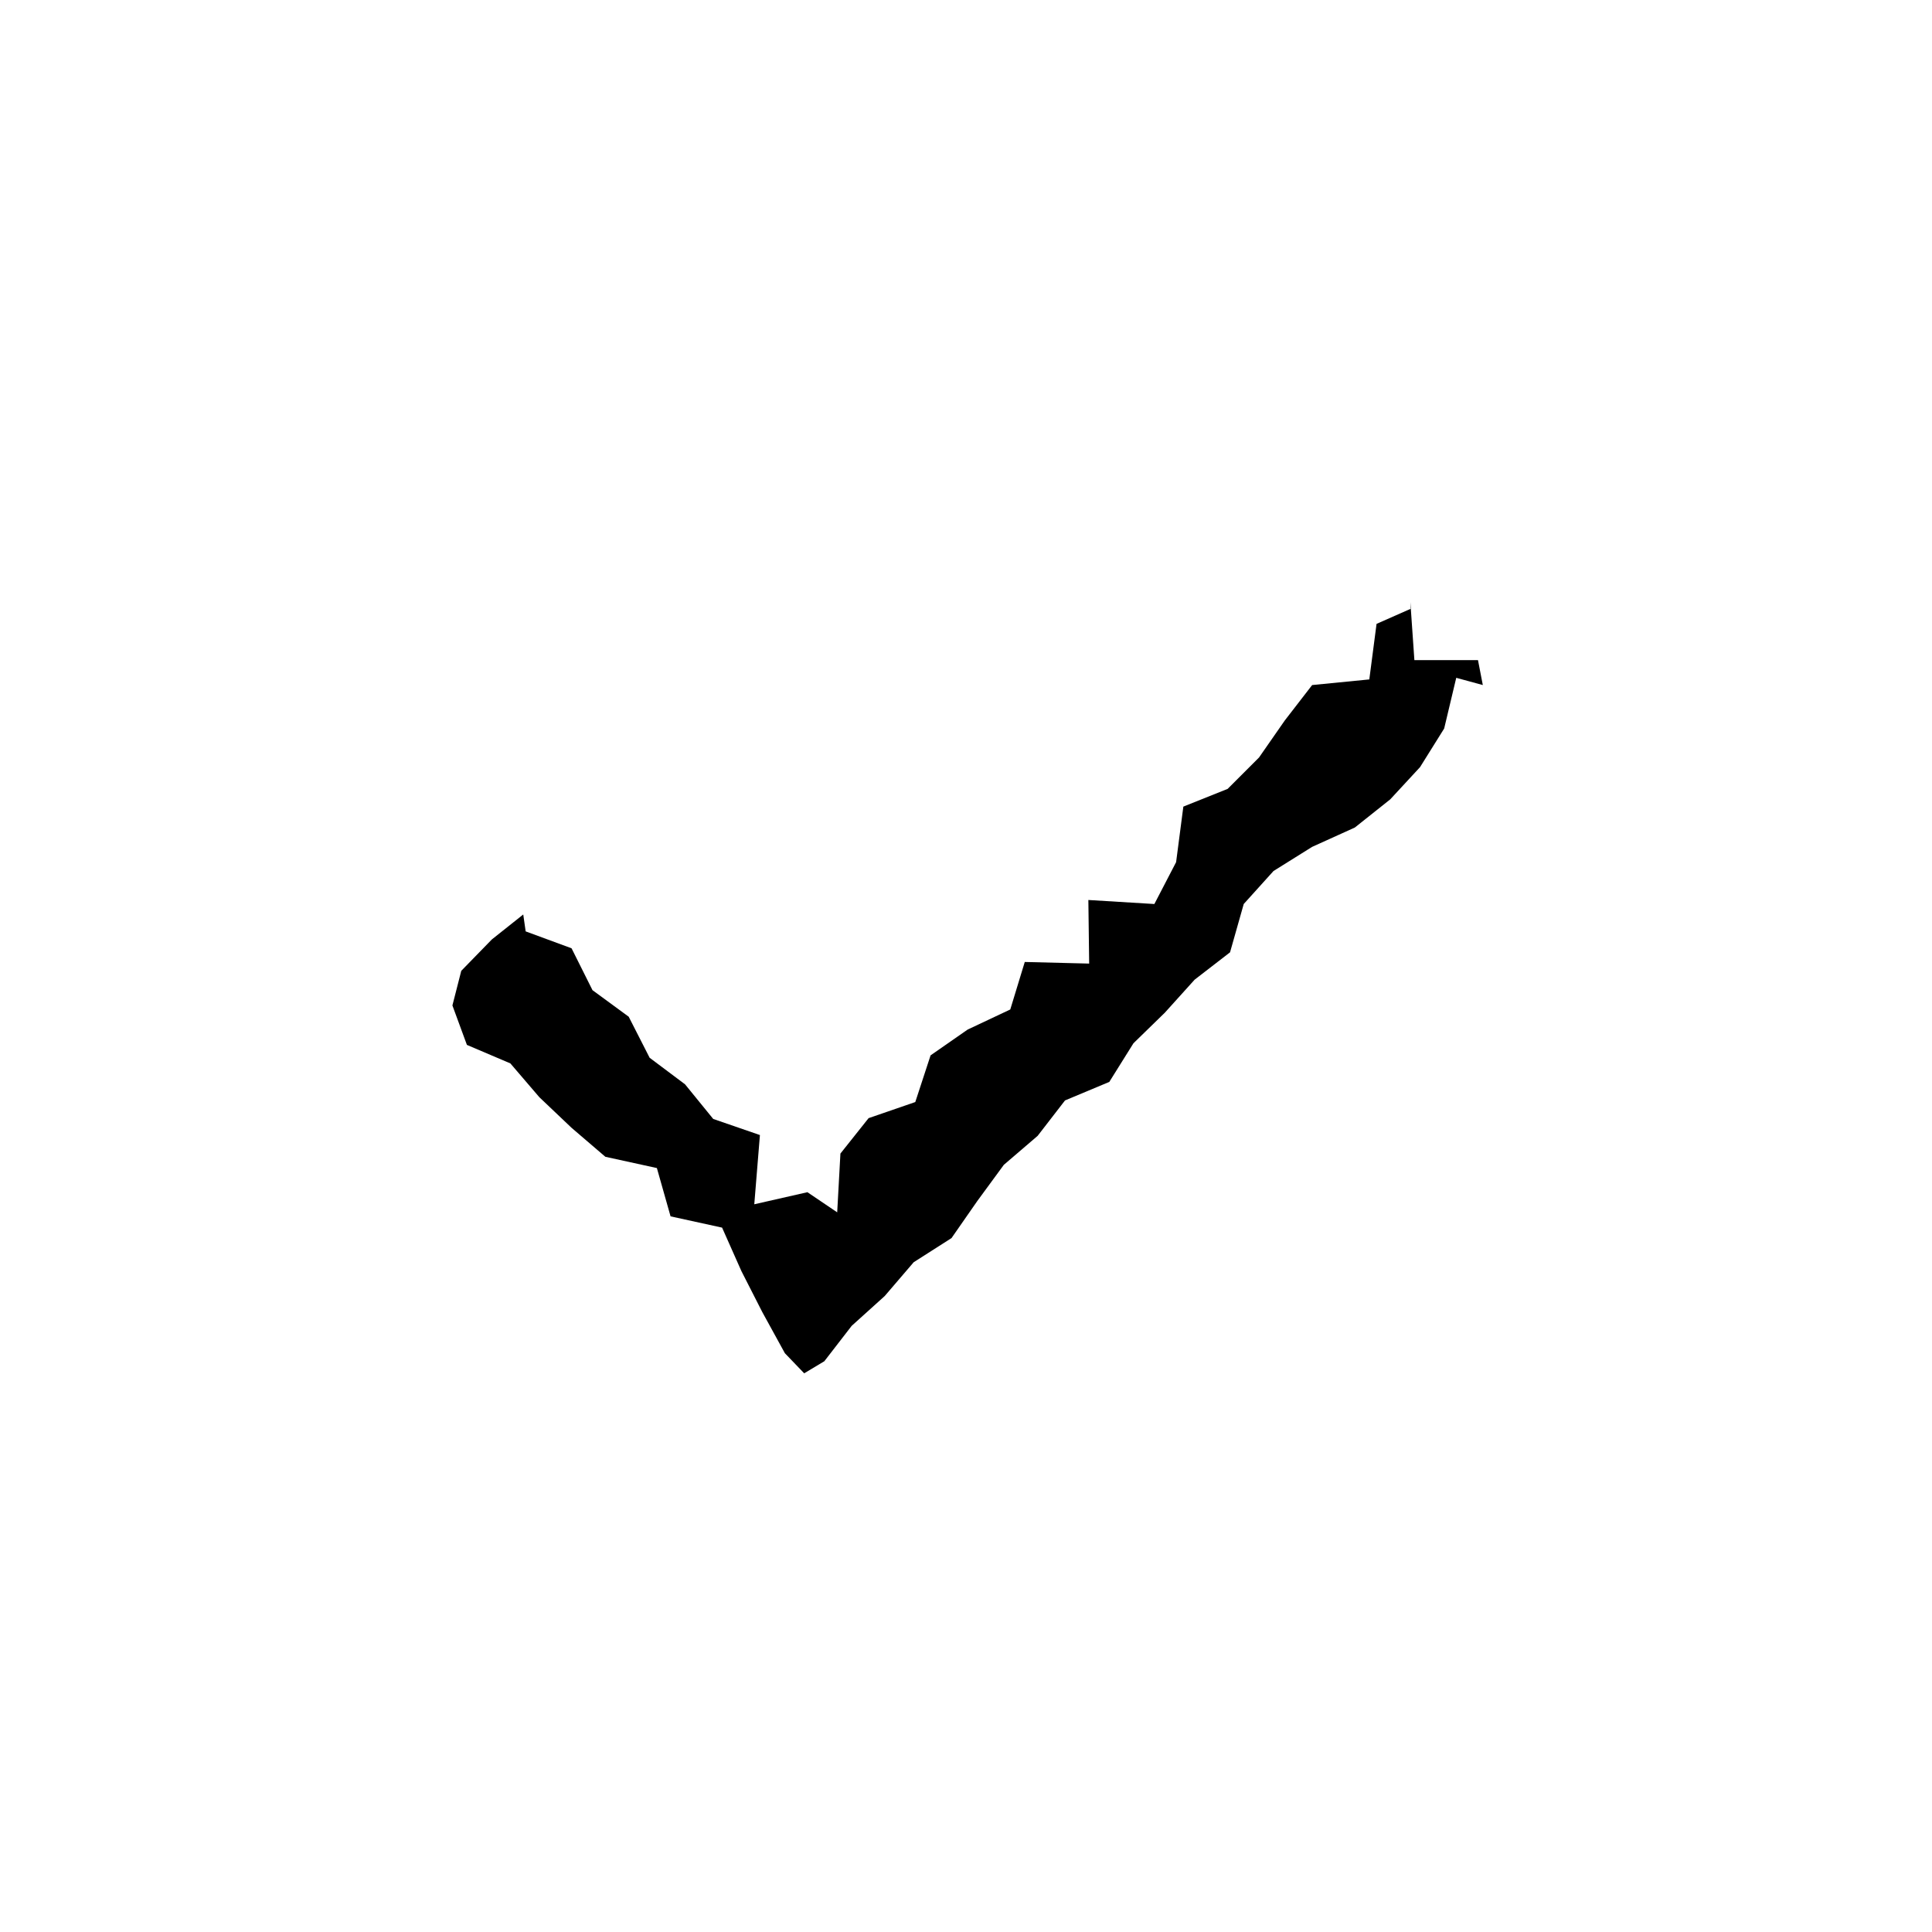
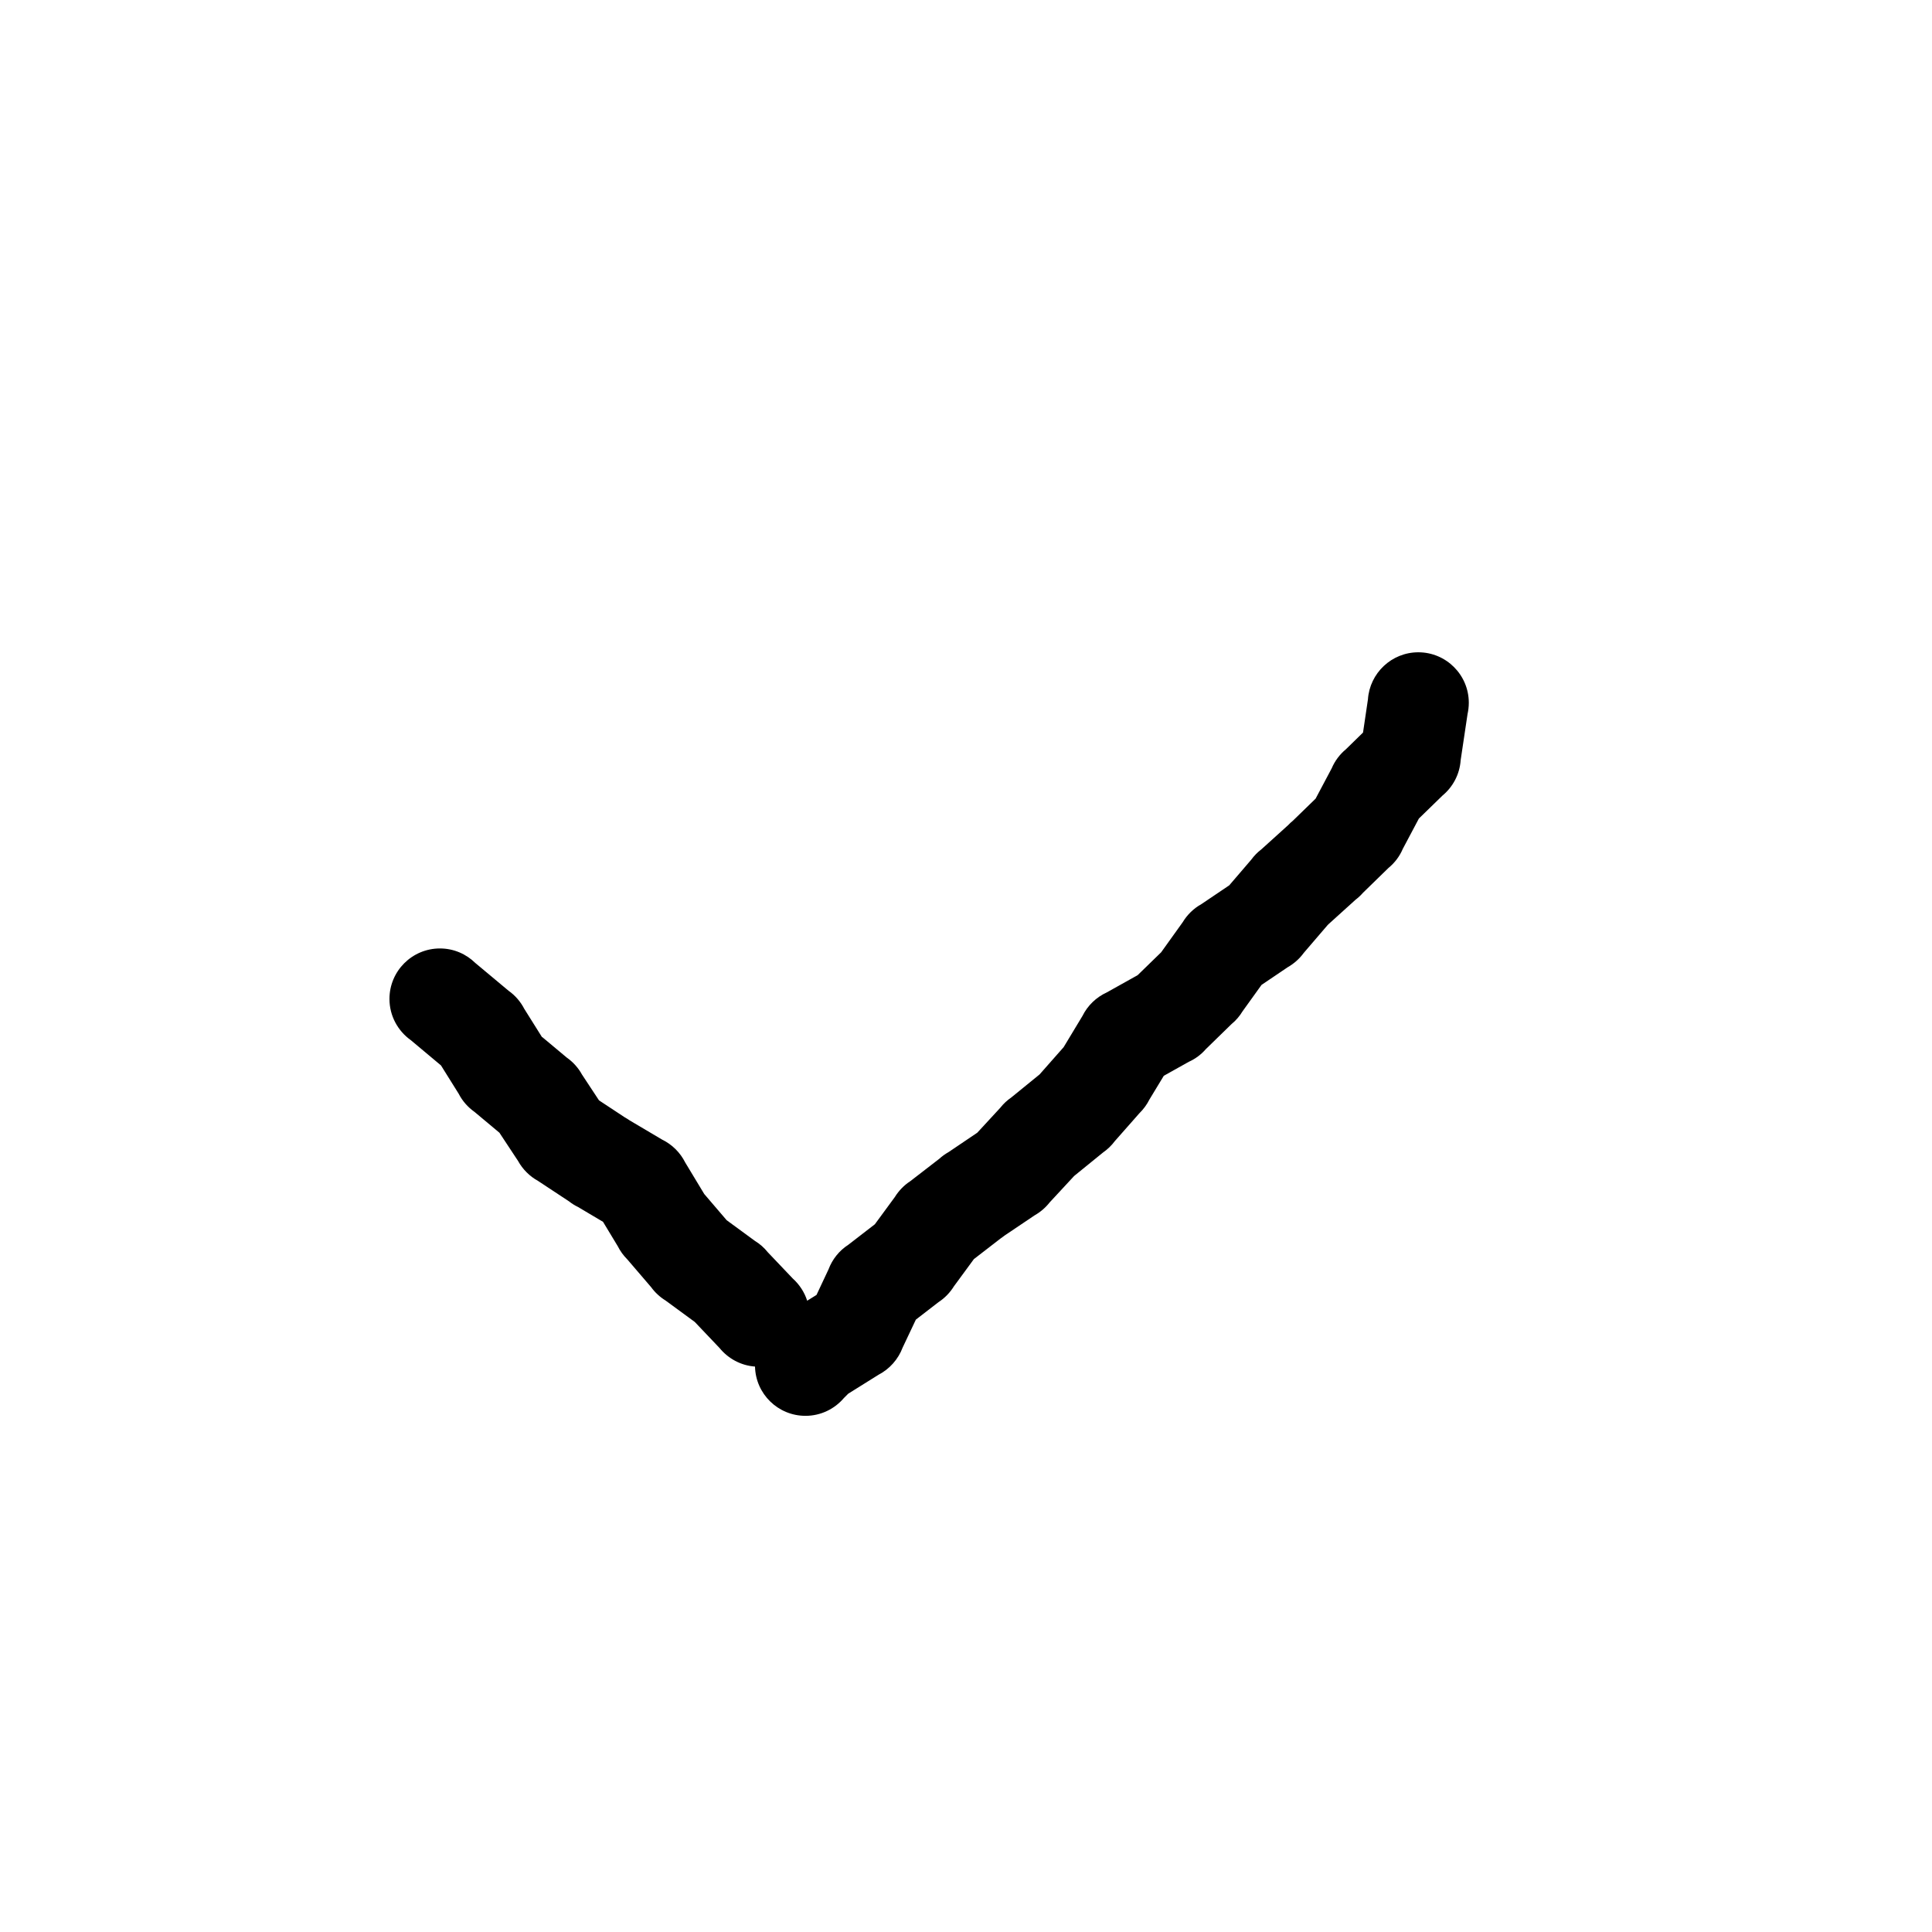
<svg xmlns="http://www.w3.org/2000/svg" viewBox="0 0 24 24" fill="currentColor" stroke="none">
-   <path d="M5.62 12.49L5.8 12.98L6.34 13.21L6.7 13.63L7.1 14.01L7.52 14.37L8.16 14.51L8.33 15.11L8.97 15.25L9.21 15.79L9.47 16.3L9.75 16.81L9.99 17.06L10.24 16.91L10.58 16.47L10.99 16.1L11.35 15.68L11.82 15.38L12.14 14.92L12.47 14.47L12.89 14.11L13.23 13.67L13.78 13.44L14.08 12.96L14.47 12.58L14.84 12.17L15.28 11.83L15.45 11.23L15.82 10.82L16.3 10.52L16.83 10.28L17.27 9.93L17.64 9.53L17.94 9.05L18.09 8.42L18.42 8.51L18.36 8.2L17.57 8.2L17.52 7.48L17.53 7.56L17.1 7.75L17.01 8.44L16.3 8.51L15.96 8.95L15.64 9.41L15.25 9.8L14.7 10.02L14.61 10.71L14.34 11.23L13.52 11.18L13.53 11.97L12.73 11.95L12.55 12.54L12.02 12.79L11.56 13.11L11.37 13.69L10.79 13.89L10.44 14.33L10.4 15.06L10.03 14.81L9.37 14.96L9.44 14.1L8.86 13.9L8.51 13.47L8.07 13.14L7.81 12.63L7.36 12.3L7.1 11.78L6.53 11.57L6.5 11.36L6.11 11.67L5.73 12.06Z" />
+   <path d="M6.737,12.884c0.091,0.076 0.232,0.193 0.304,0.254c0.078,0.055 0.143,0.127 0.189,0.211c0.05,0.076 0.144,0.218 0.211,0.32c0.101,0.067 0.244,0.161 0.32,0.211c0.021,0.012 0.041,0.024 0.061,0.038c0.097,0.057 0.304,0.18 0.402,0.238c0.125,0.061 0.226,0.161 0.288,0.285c0.058,0.096 0.179,0.296 0.236,0.391c0.068,0.079 0.204,0.238 0.279,0.326c0.095,0.069 0.266,0.195 0.351,0.257c0.061,0.037 0.115,0.085 0.159,0.14c0.076,0.08 0.235,0.248 0.311,0.327c0.082,0.074 0.145,0.169 0.179,0.276c0.039,-0.024 0.079,-0.049 0.116,-0.072c0.052,-0.109 0.115,-0.243 0.149,-0.317c0.047,-0.126 0.134,-0.234 0.246,-0.306c0.079,-0.061 0.235,-0.182 0.33,-0.255c0.071,-0.097 0.189,-0.257 0.248,-0.338c0.049,-0.079 0.115,-0.147 0.192,-0.197c0.088,-0.068 0.273,-0.211 0.36,-0.278c0.035,-0.032 0.074,-0.06 0.115,-0.083c0.086,-0.058 0.26,-0.175 0.357,-0.241c0.078,-0.084 0.217,-0.235 0.286,-0.31c0.039,-0.05 0.086,-0.093 0.138,-0.129c0.085,-0.069 0.264,-0.215 0.35,-0.285c0.073,-0.083 0.224,-0.254 0.299,-0.339c0.059,-0.097 0.177,-0.293 0.234,-0.388c0.064,-0.129 0.171,-0.232 0.302,-0.292c0.091,-0.051 0.276,-0.155 0.383,-0.214c0.082,-0.08 0.22,-0.214 0.292,-0.284c0.067,-0.093 0.203,-0.283 0.268,-0.374c0.056,-0.093 0.136,-0.171 0.231,-0.224c0.083,-0.056 0.249,-0.168 0.347,-0.234c0.077,-0.09 0.207,-0.242 0.272,-0.317c0.036,-0.049 0.078,-0.093 0.126,-0.129c0.082,-0.074 0.254,-0.229 0.335,-0.303c0.017,-0.019 0.036,-0.036 0.056,-0.052c0.068,-0.066 0.199,-0.194 0.284,-0.276c0.058,-0.11 0.152,-0.288 0.2,-0.377c0.039,-0.092 0.1,-0.173 0.176,-0.236c0.05,-0.049 0.137,-0.133 0.213,-0.208c0.021,-0.144 0.048,-0.321 0.061,-0.412c0.022,-0.326 0.294,-0.585 0.626,-0.585c0.346,0 0.627,0.281 0.627,0.627c0,0.049 -0.006,0.097 -0.016,0.143c-0.02,0.131 -0.066,0.439 -0.085,0.569c-0.012,0.177 -0.097,0.334 -0.225,0.44c-0.07,0.068 -0.207,0.202 -0.294,0.286c-0.058,0.11 -0.153,0.288 -0.2,0.377c-0.039,0.092 -0.1,0.173 -0.177,0.236c-0.078,0.076 -0.24,0.234 -0.318,0.31c-0.027,0.031 -0.058,0.06 -0.091,0.085c-0.082,0.074 -0.254,0.229 -0.335,0.303c-0.005,0.005 -0.009,0.01 -0.014,0.014c-0.072,0.083 -0.223,0.26 -0.295,0.344c-0.053,0.073 -0.122,0.134 -0.201,0.179c-0.077,0.052 -0.225,0.151 -0.324,0.219c-0.072,0.1 -0.179,0.25 -0.235,0.327c-0.037,0.061 -0.083,0.115 -0.138,0.16c-0.078,0.076 -0.24,0.234 -0.318,0.31c-0.058,0.067 -0.13,0.121 -0.212,0.158c-0.073,0.041 -0.206,0.115 -0.311,0.174c-0.06,0.1 -0.136,0.225 -0.178,0.294c-0.032,0.064 -0.075,0.122 -0.126,0.172c-0.074,0.083 -0.23,0.261 -0.304,0.345c-0.041,0.055 -0.091,0.103 -0.147,0.142c-0.086,0.07 -0.266,0.217 -0.352,0.286c-0.003,0.003 -0.006,0.005 -0.009,0.008c-0.074,0.08 -0.228,0.246 -0.302,0.326c-0.051,0.065 -0.114,0.119 -0.186,0.16c-0.092,0.062 -0.284,0.192 -0.376,0.253c-0.016,0.013 -0.032,0.024 -0.049,0.036c-0.079,0.061 -0.235,0.182 -0.33,0.255c-0.071,0.097 -0.189,0.257 -0.248,0.338c-0.049,0.079 -0.115,0.147 -0.192,0.197c-0.066,0.051 -0.188,0.145 -0.281,0.217c-0.054,0.114 -0.125,0.266 -0.164,0.347c-0.055,0.146 -0.163,0.267 -0.3,0.338c-0.09,0.056 -0.275,0.172 -0.376,0.235c-0.018,0.018 -0.037,0.037 -0.054,0.054c-0.115,0.135 -0.286,0.221 -0.477,0.221c-0.341,0 -0.619,-0.272 -0.627,-0.612c-0.178,-0.013 -0.335,-0.101 -0.441,-0.231c-0.074,-0.078 -0.23,-0.242 -0.307,-0.323c-0.091,-0.067 -0.275,-0.202 -0.364,-0.267c-0.07,-0.043 -0.131,-0.1 -0.179,-0.166c-0.072,-0.084 -0.223,-0.26 -0.295,-0.344c-0.048,-0.048 -0.089,-0.104 -0.12,-0.166c-0.043,-0.071 -0.121,-0.2 -0.182,-0.301c-0.104,-0.061 -0.237,-0.14 -0.31,-0.184c-0.04,-0.019 -0.078,-0.043 -0.112,-0.07c-0.093,-0.061 -0.291,-0.192 -0.385,-0.254c-0.105,-0.058 -0.191,-0.144 -0.249,-0.249c-0.055,-0.083 -0.164,-0.249 -0.231,-0.35c-0.09,-0.075 -0.236,-0.197 -0.31,-0.259c-0.082,-0.058 -0.15,-0.135 -0.196,-0.225c-0.052,-0.084 -0.155,-0.248 -0.22,-0.352c-0.107,-0.09 -0.29,-0.242 -0.375,-0.314c-0.16,-0.114 -0.265,-0.301 -0.265,-0.512c0,-0.346 0.281,-0.627 0.627,-0.627c0.171,0 0.326,0.069 0.439,0.18c0.096,0.08 0.316,0.265 0.413,0.345c0.082,0.058 0.149,0.135 0.195,0.224c0.052,0.083 0.155,0.247 0.22,0.351z" />
</svg>
